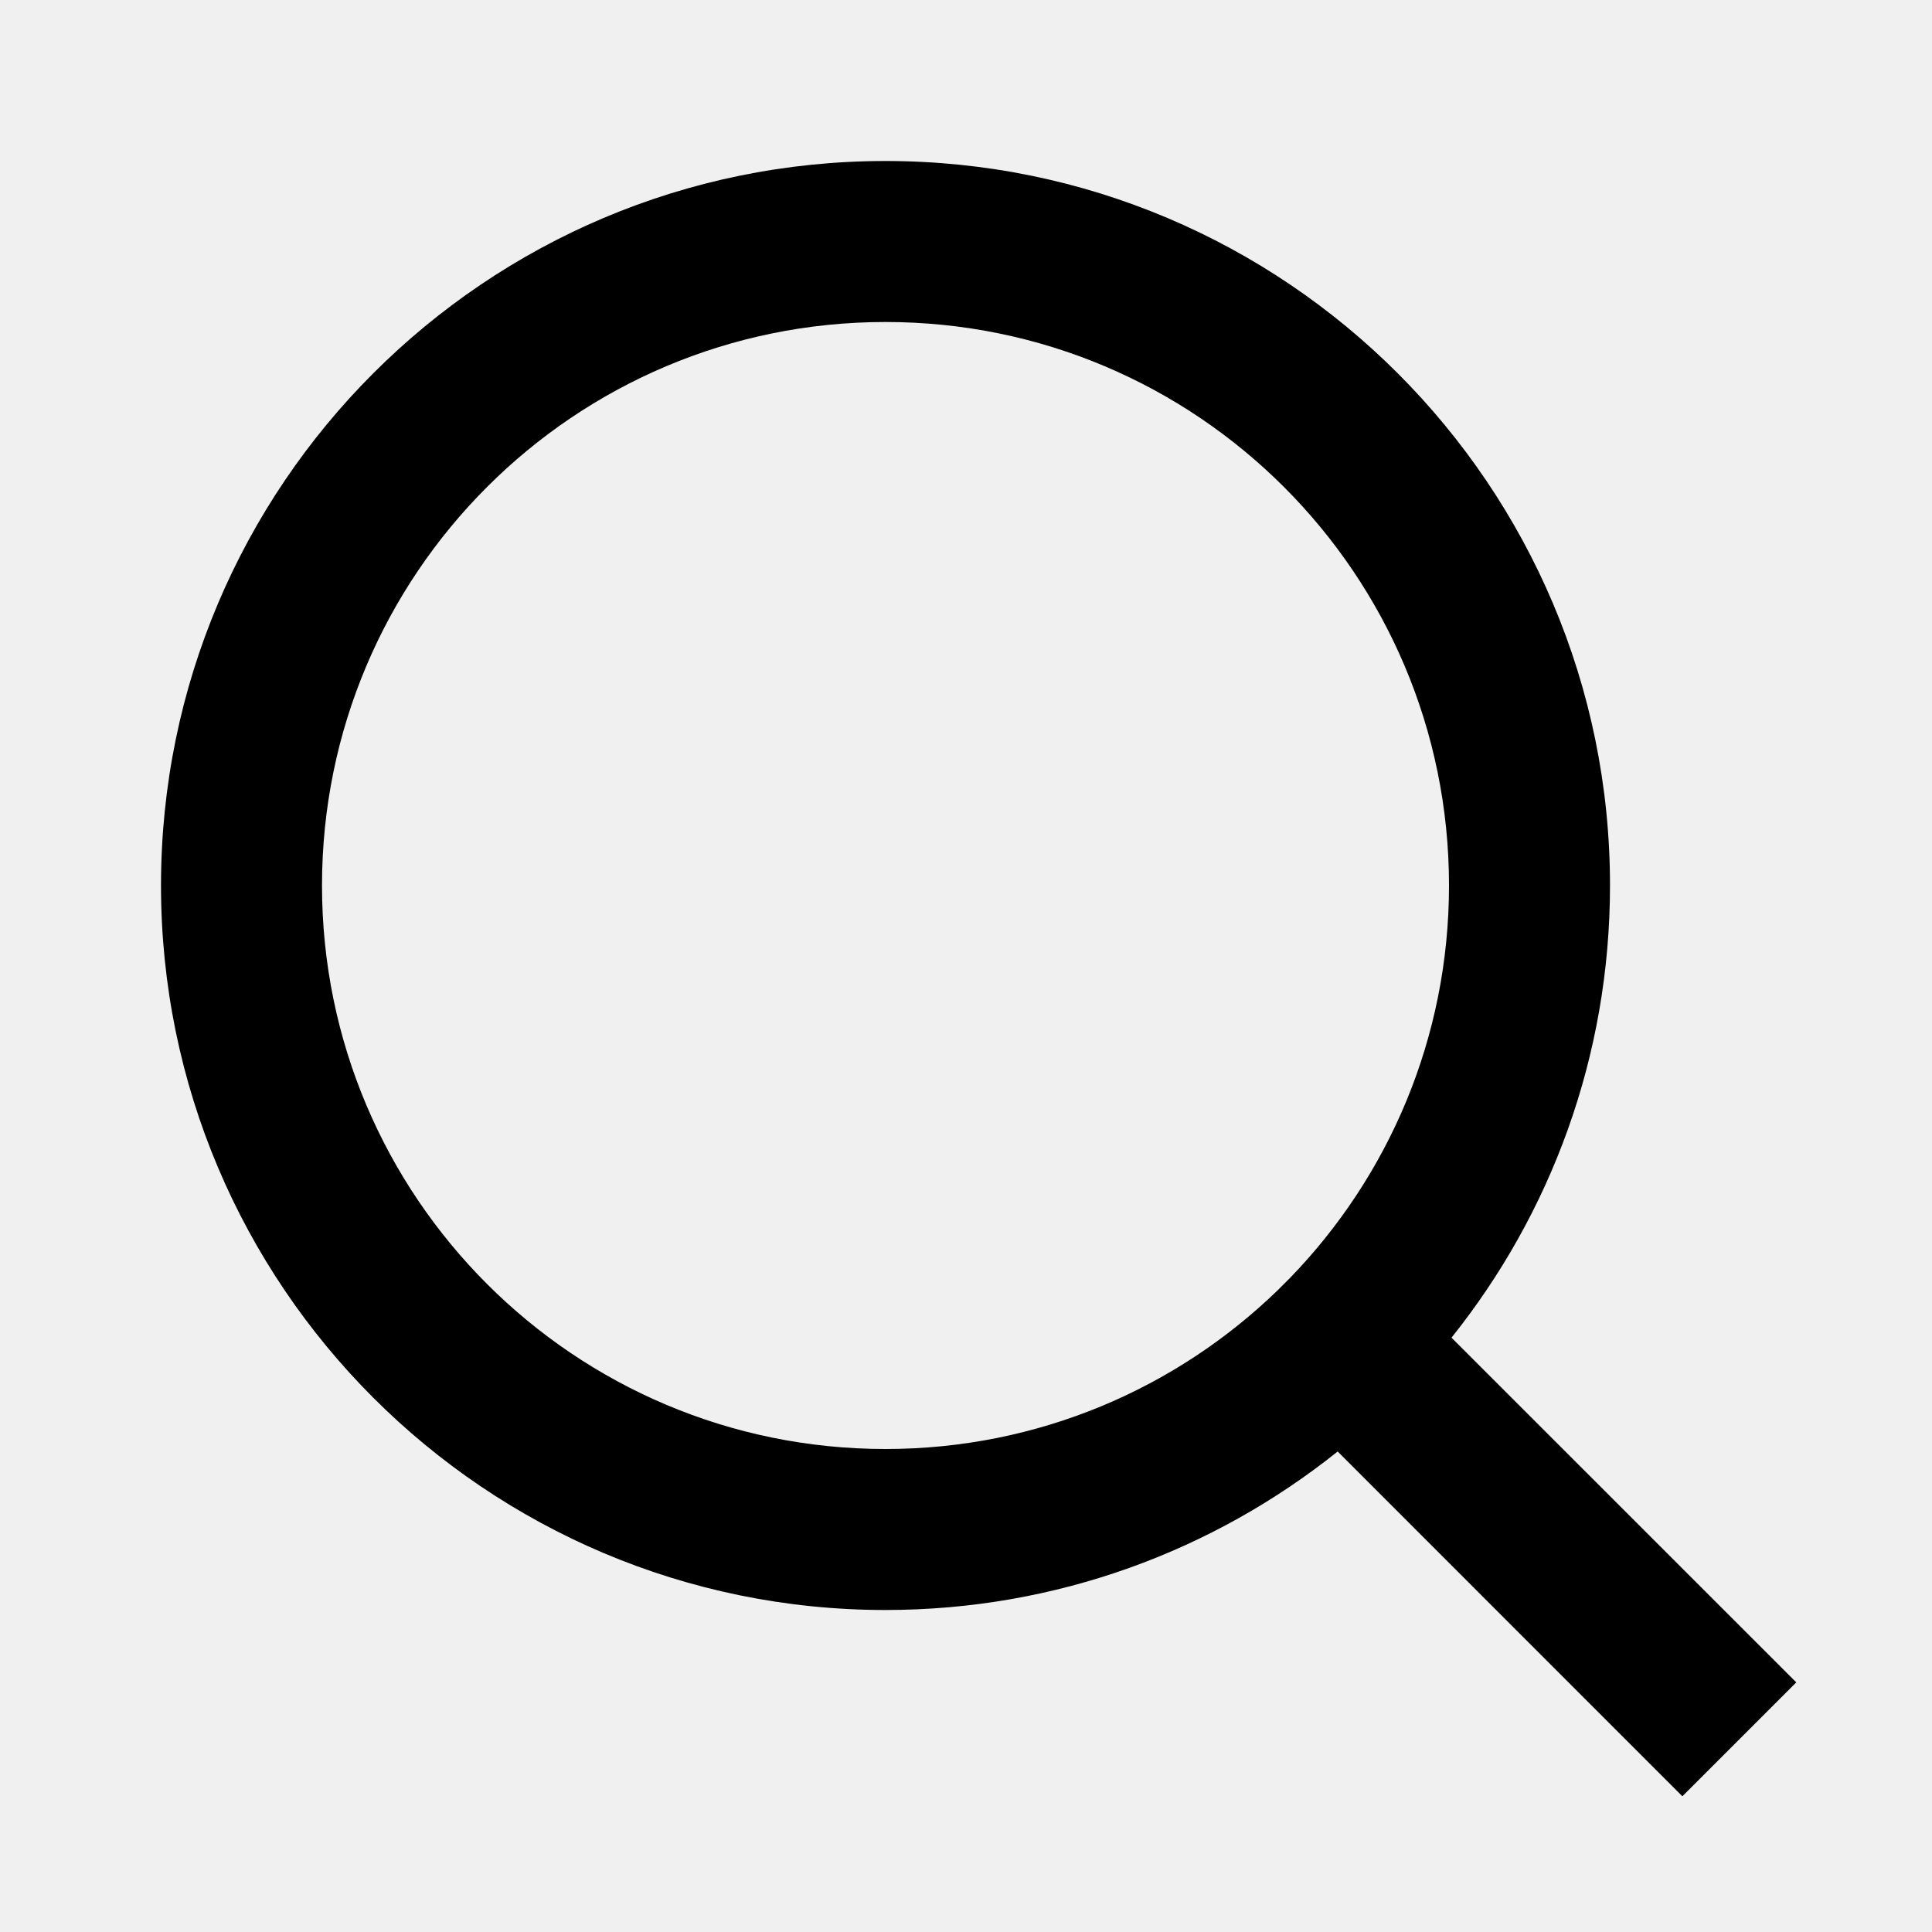
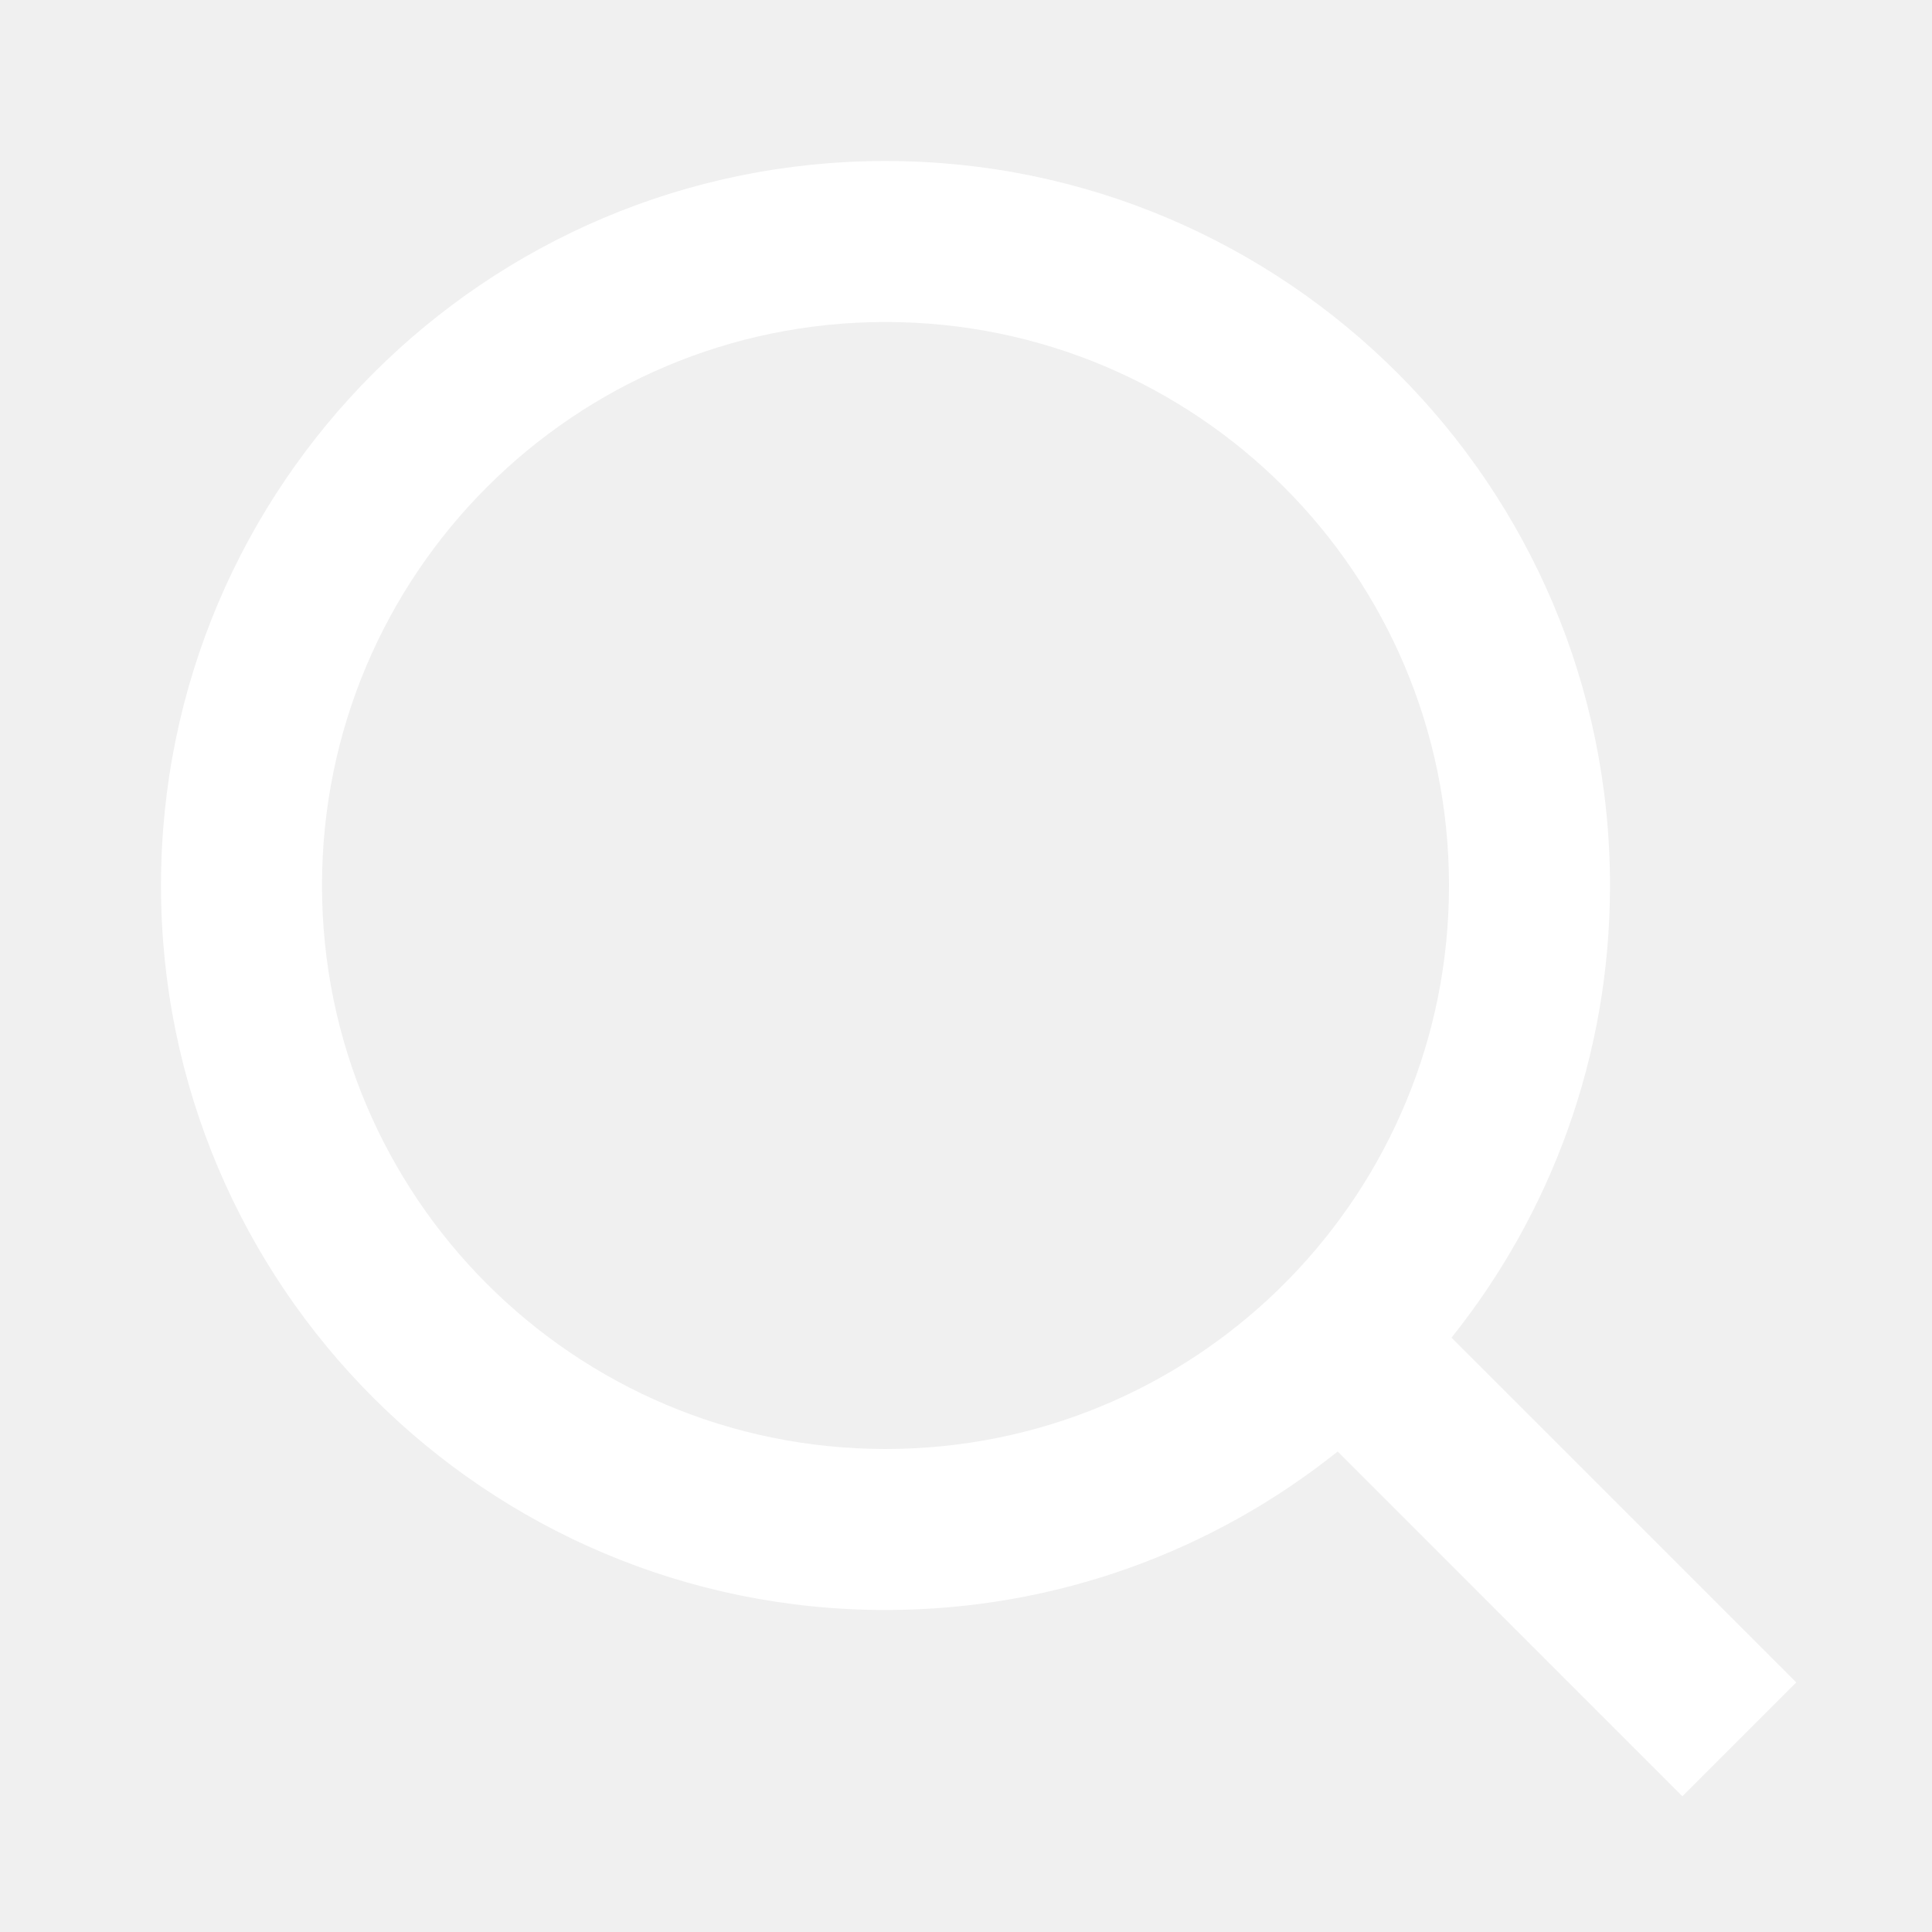
- <svg xmlns="http://www.w3.org/2000/svg" viewBox="0 0 24 24" width="12" height="12" fill="currentColor">
+ <svg xmlns="http://www.w3.org/2000/svg" viewBox="0 0 24 24" width="12" height="12" fill="white">
  <path d="M18.031 16.617L22.314 20.899L20.899 22.314L16.617 18.031C15.077 19.263 13.124 20 11 20C6.032 20 2 15.968 2 11C2 6.032 6.032 2 11 2C15.968 2 20 6.032 20 11C20 13.124 19.263 15.077 18.031 16.617ZM16.025 15.875C17.247 14.615 18 12.896 18 11C18 7.133 14.867 4 11 4C7.133 4 4 7.133 4 11C4 14.867 7.133 18 11 18C12.896 18 14.615 17.247 15.875 16.025L16.025 15.875Z" />
</svg>
